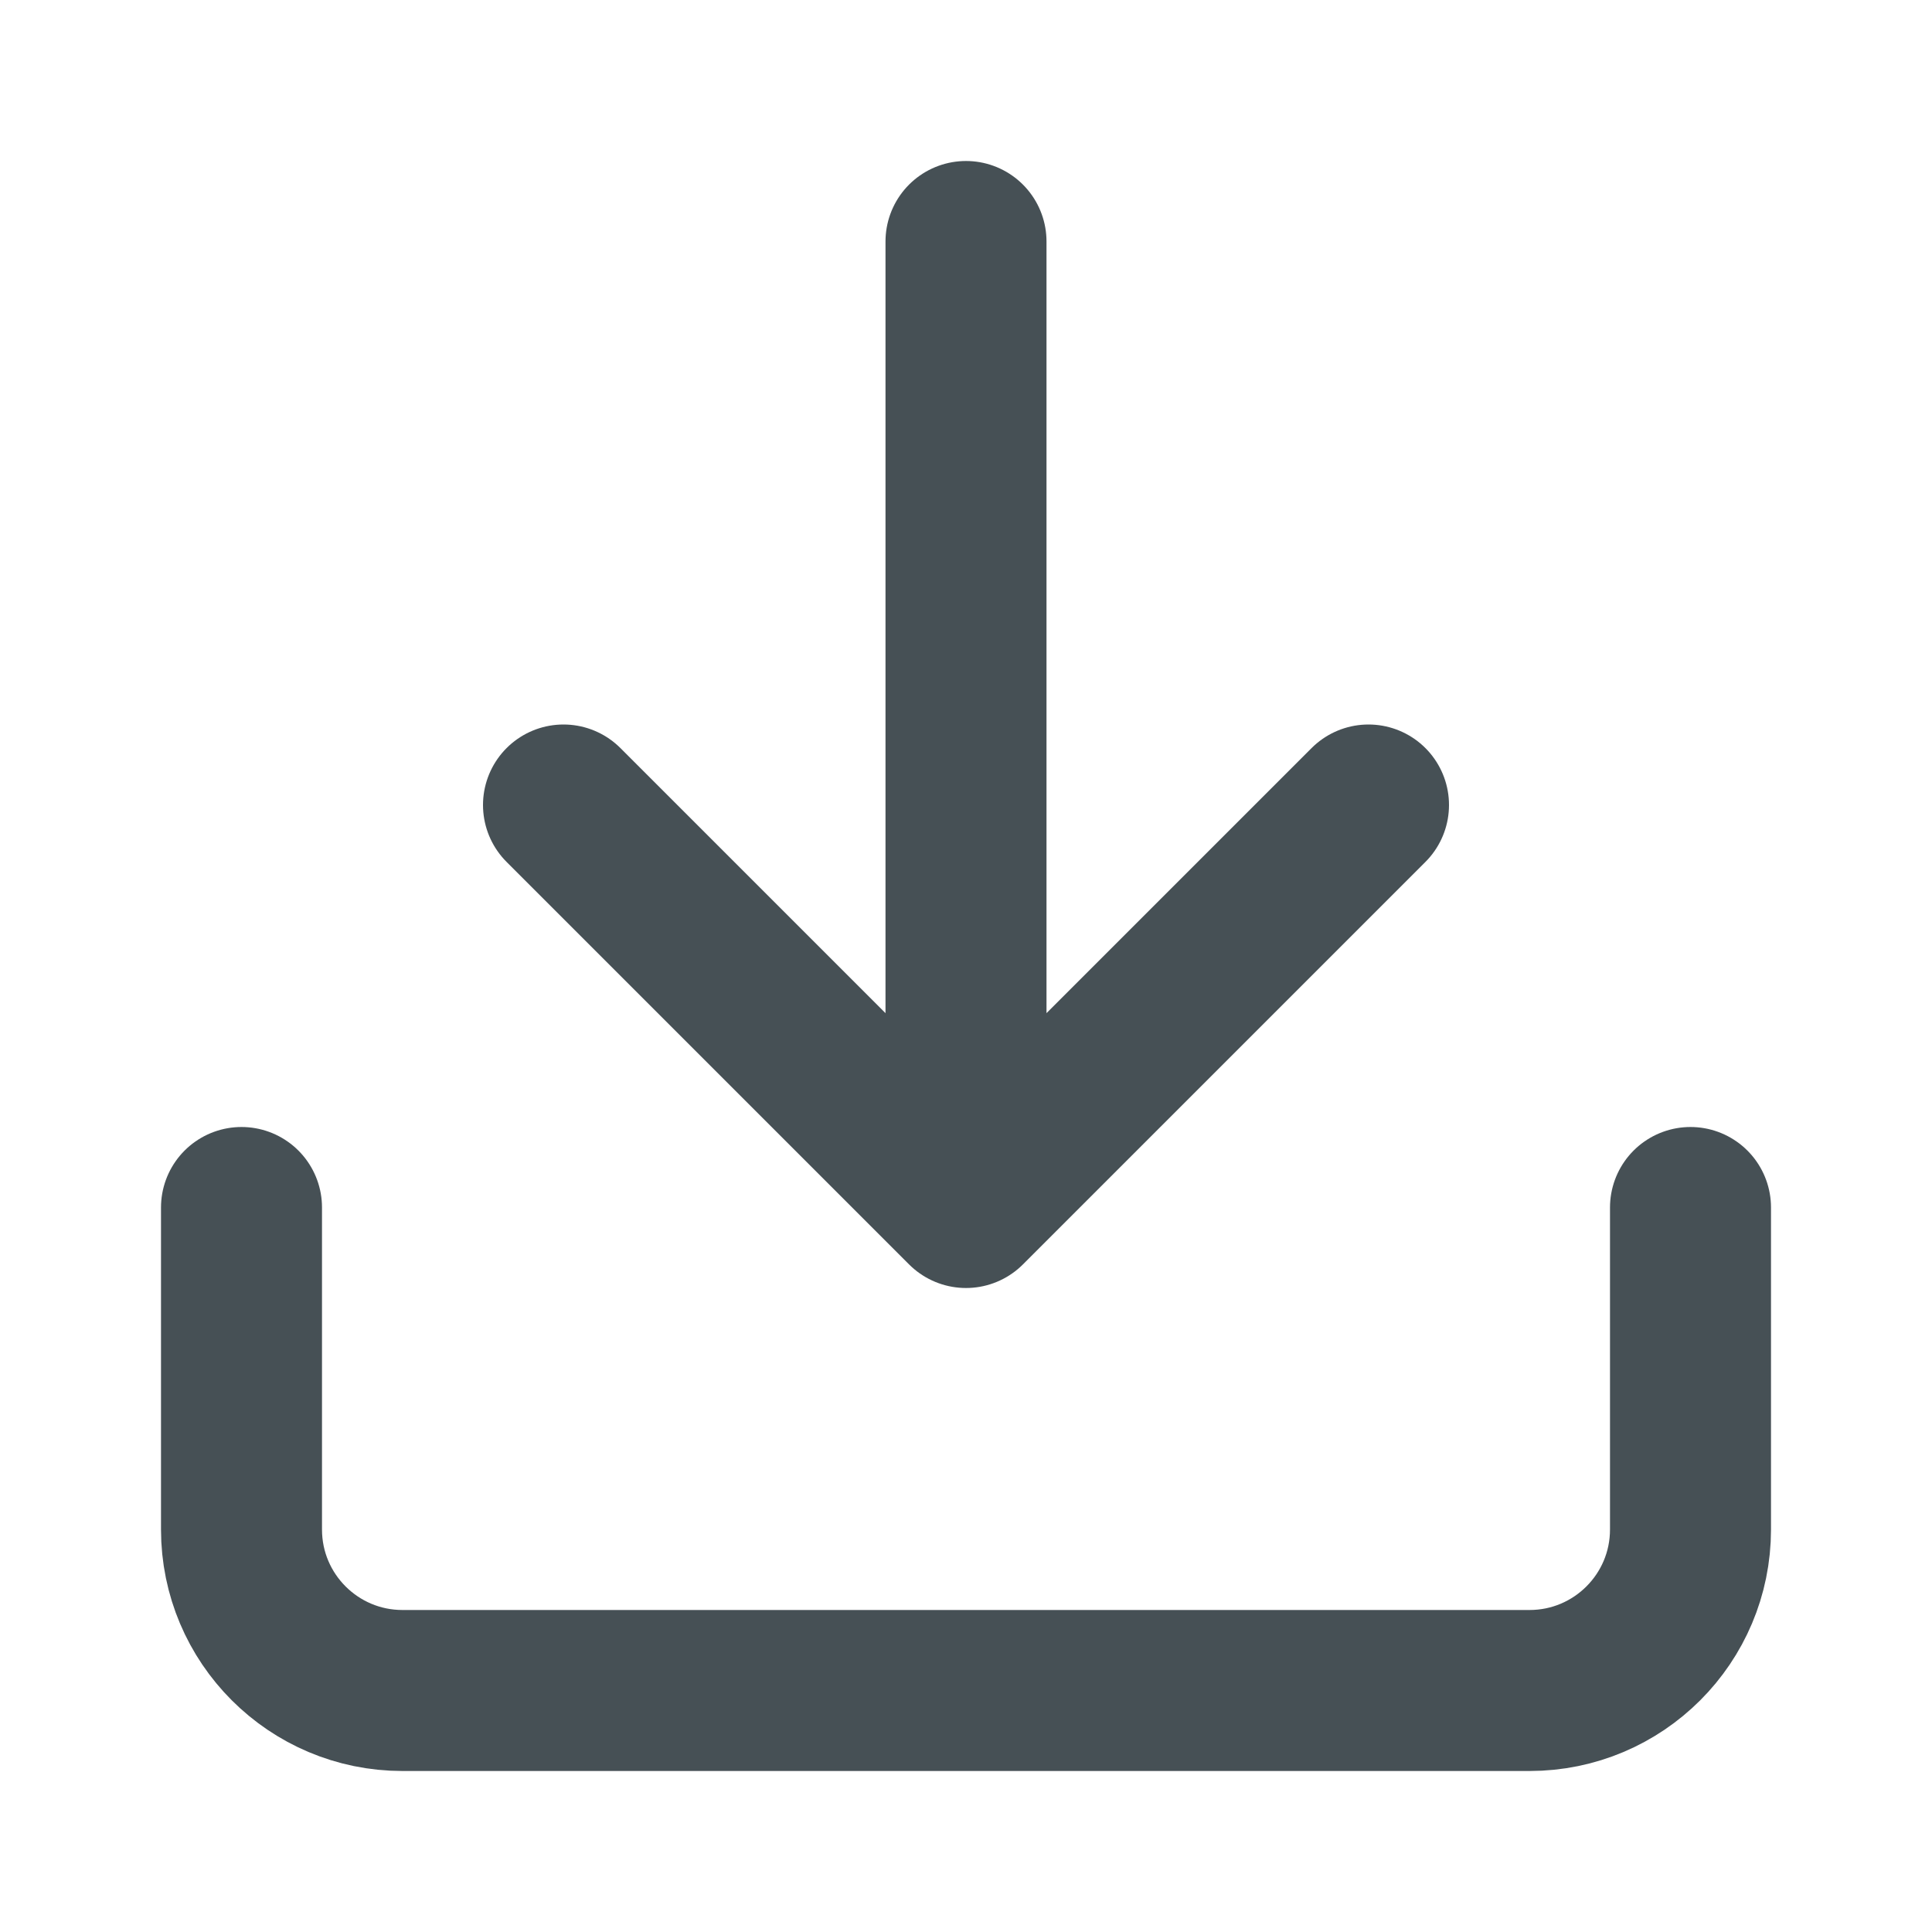
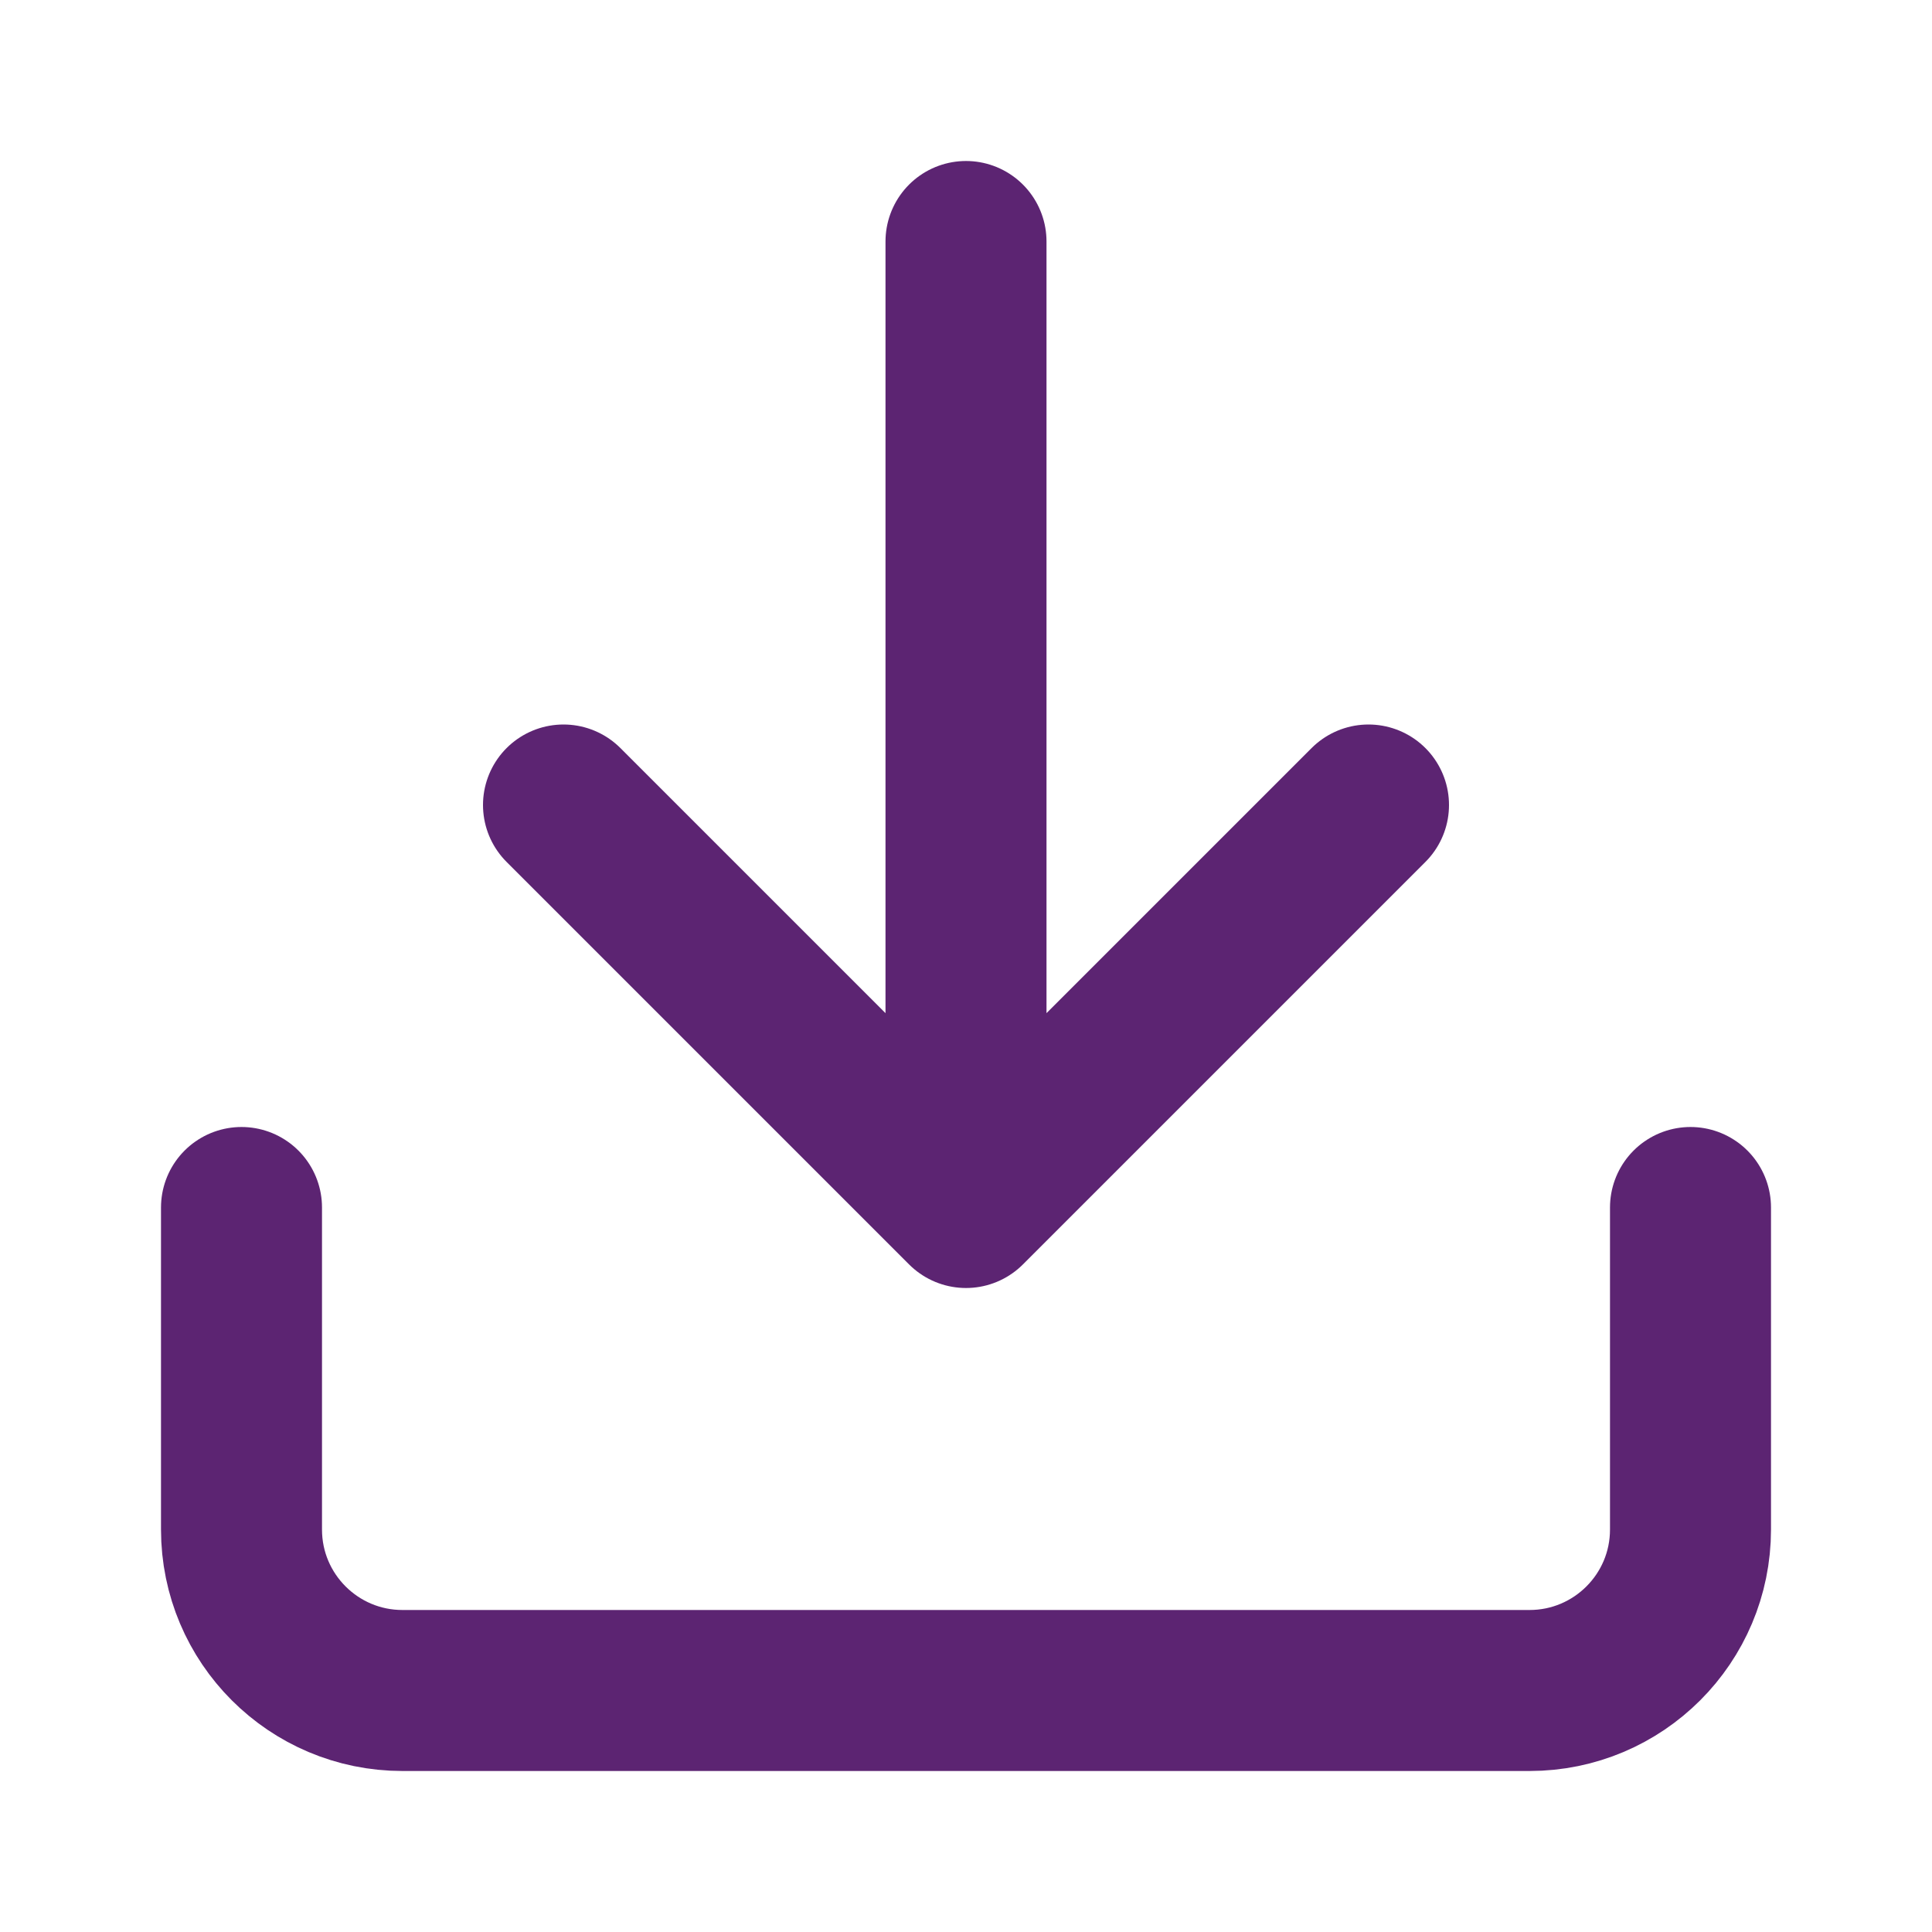
- <svg xmlns="http://www.w3.org/2000/svg" width="24" height="24" viewBox="0 0 24 24" fill="none" stroke="#465055" stroke-width="2" stroke-linecap="round" stroke-linejoin="round">
+ <svg xmlns="http://www.w3.org/2000/svg" width="24" height="24" viewBox="0 0 24 24" fill="none" stroke="#5C2472" stroke-width="2" stroke-linecap="round" stroke-linejoin="round">
  <path d="M21 15v4a2 2 0 0 1-2 2H5a2 2 0 0 1-2-2v-4M7 10l5 5 5-5M12 15V3" />
</svg>
